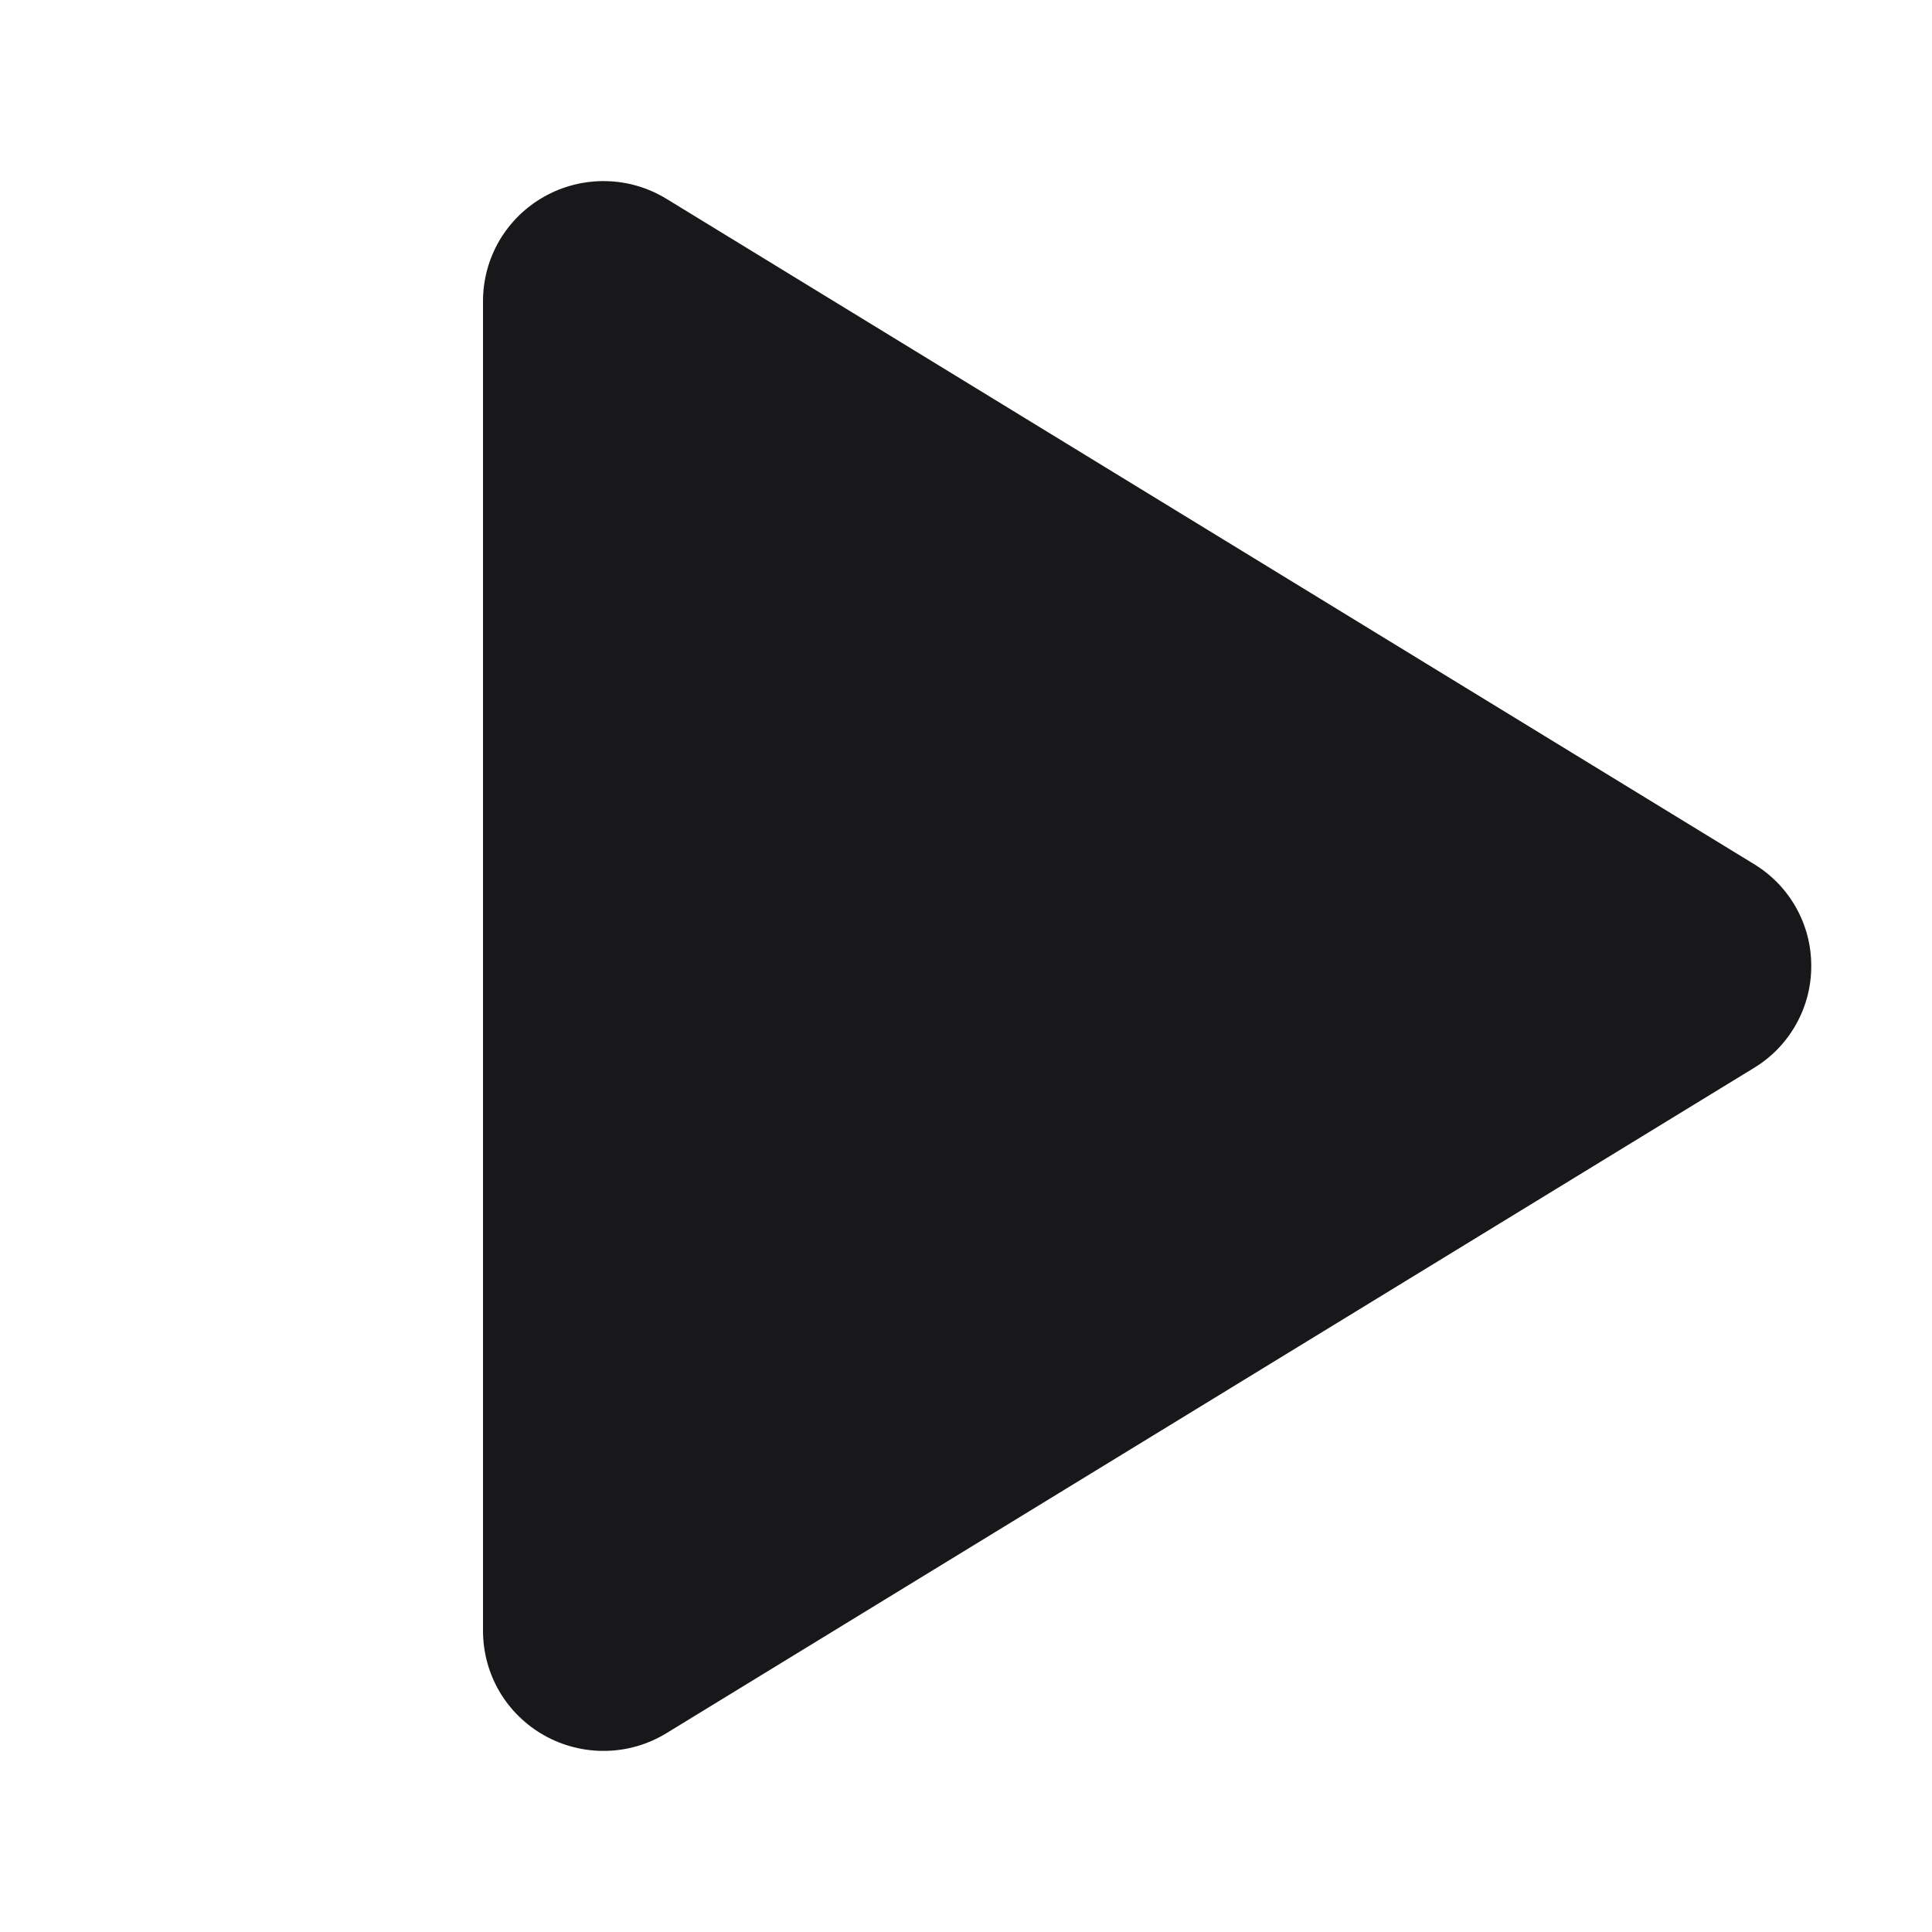
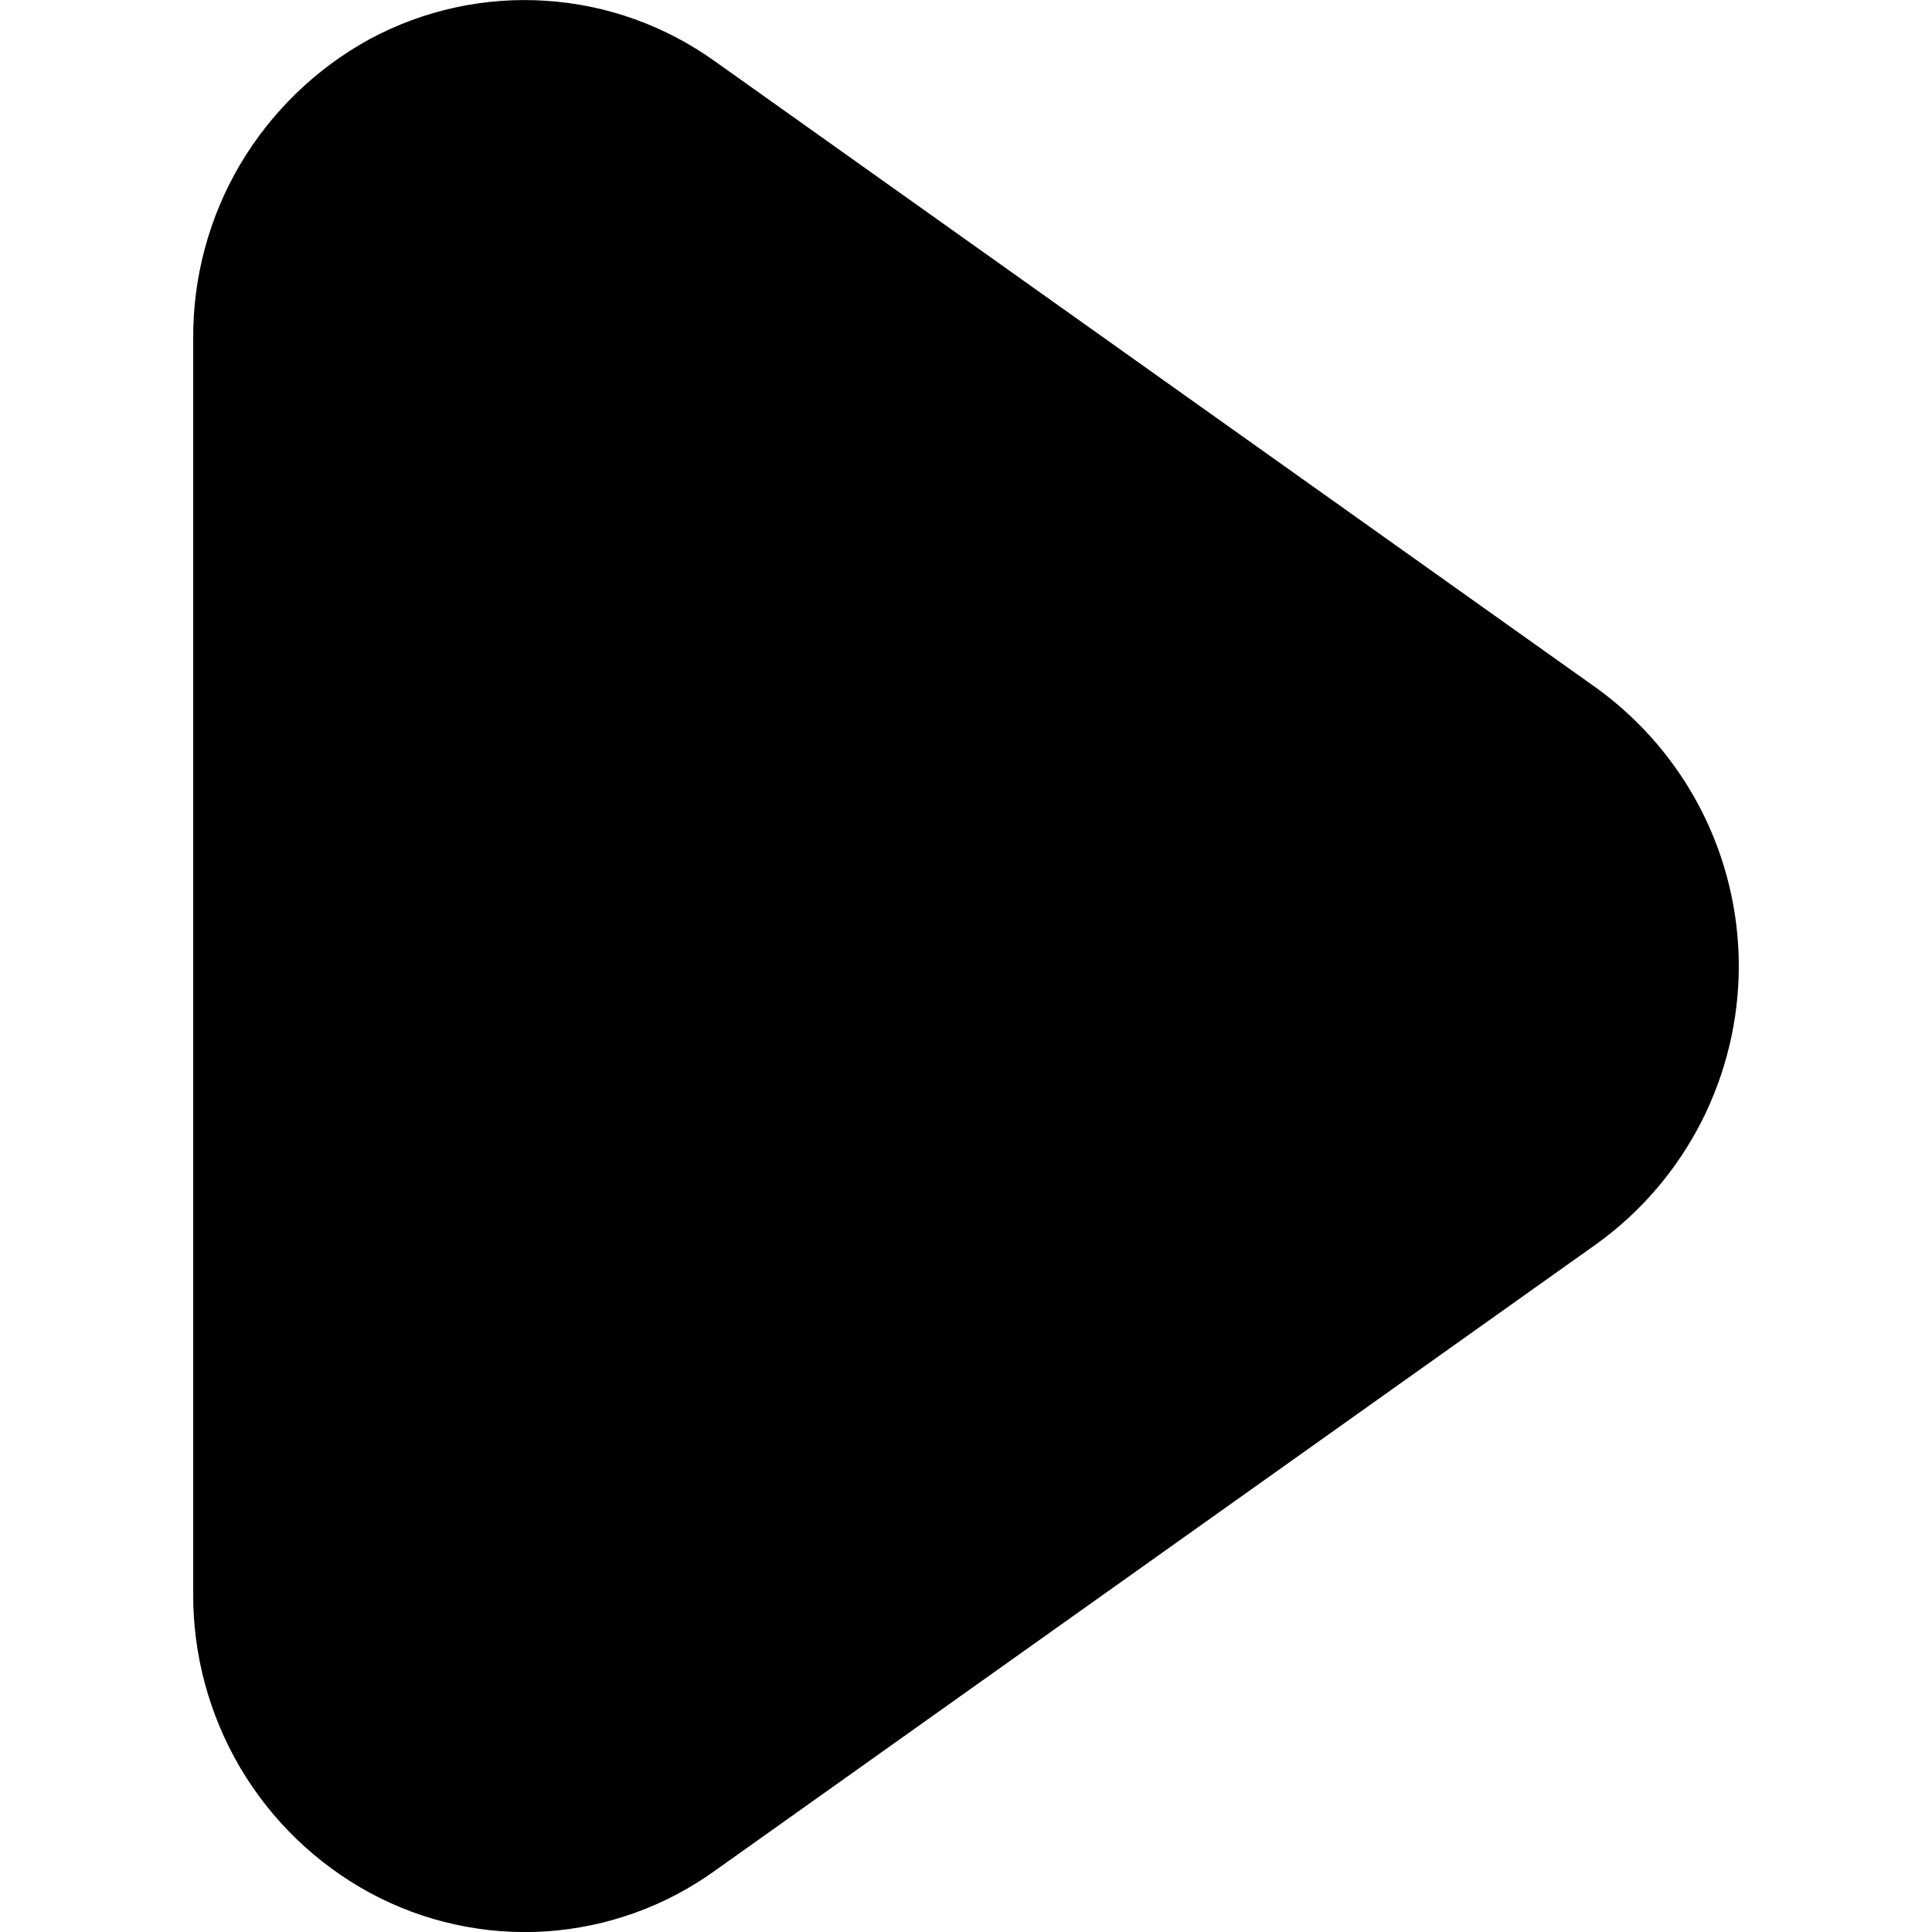
- <svg xmlns="http://www.w3.org/2000/svg" width="32" height="32" viewBox="0 0 32 32" fill="none">
-   <path d="M30 16C30.001 16.339 29.914 16.673 29.747 16.969C29.581 17.265 29.341 17.513 29.05 17.689L11.04 28.706C10.736 28.892 10.389 28.994 10.033 29C9.677 29.007 9.325 28.918 9.015 28.744C8.708 28.572 8.452 28.321 8.273 28.018C8.095 27.714 8.001 27.368 8 27.016V4.984C8.001 4.631 8.095 4.286 8.273 3.982C8.452 3.679 8.708 3.428 9.015 3.256C9.325 3.082 9.677 2.993 10.033 3C10.389 3.006 10.736 3.108 11.04 3.294L29.05 14.311C29.341 14.487 29.581 14.735 29.747 15.03C29.914 15.326 30.001 15.66 30 16Z" fill="#18181B" />
+ <svg xmlns="http://www.w3.org/2000/svg" fill="none" viewBox="0 0 10 10">
+   <path fill="#000" d="M8.266 3.563L3.7 0.317C3.443 0.133 3.14 0.024 2.825 0.004C2.509 -0.017 2.194 0.052 1.916 0.201C1.637 0.353 1.405 0.578 1.243 0.851C1.082 1.124 0.998 1.436 1 1.754V8.246C0.998 8.563 1.082 8.875 1.243 9.149C1.404 9.422 1.637 9.647 1.916 9.798C2.194 9.948 2.509 10.017 2.825 9.997C3.14 9.976 3.443 9.868 3.7 9.683L8.266 6.437C8.493 6.273 8.678 6.057 8.806 5.807C8.933 5.557 9 5.281 9 5C9 4.72 8.933 4.443 8.806 4.194C8.678 3.944 8.493 3.728 8.266 3.563V3.563Z" />
</svg>
